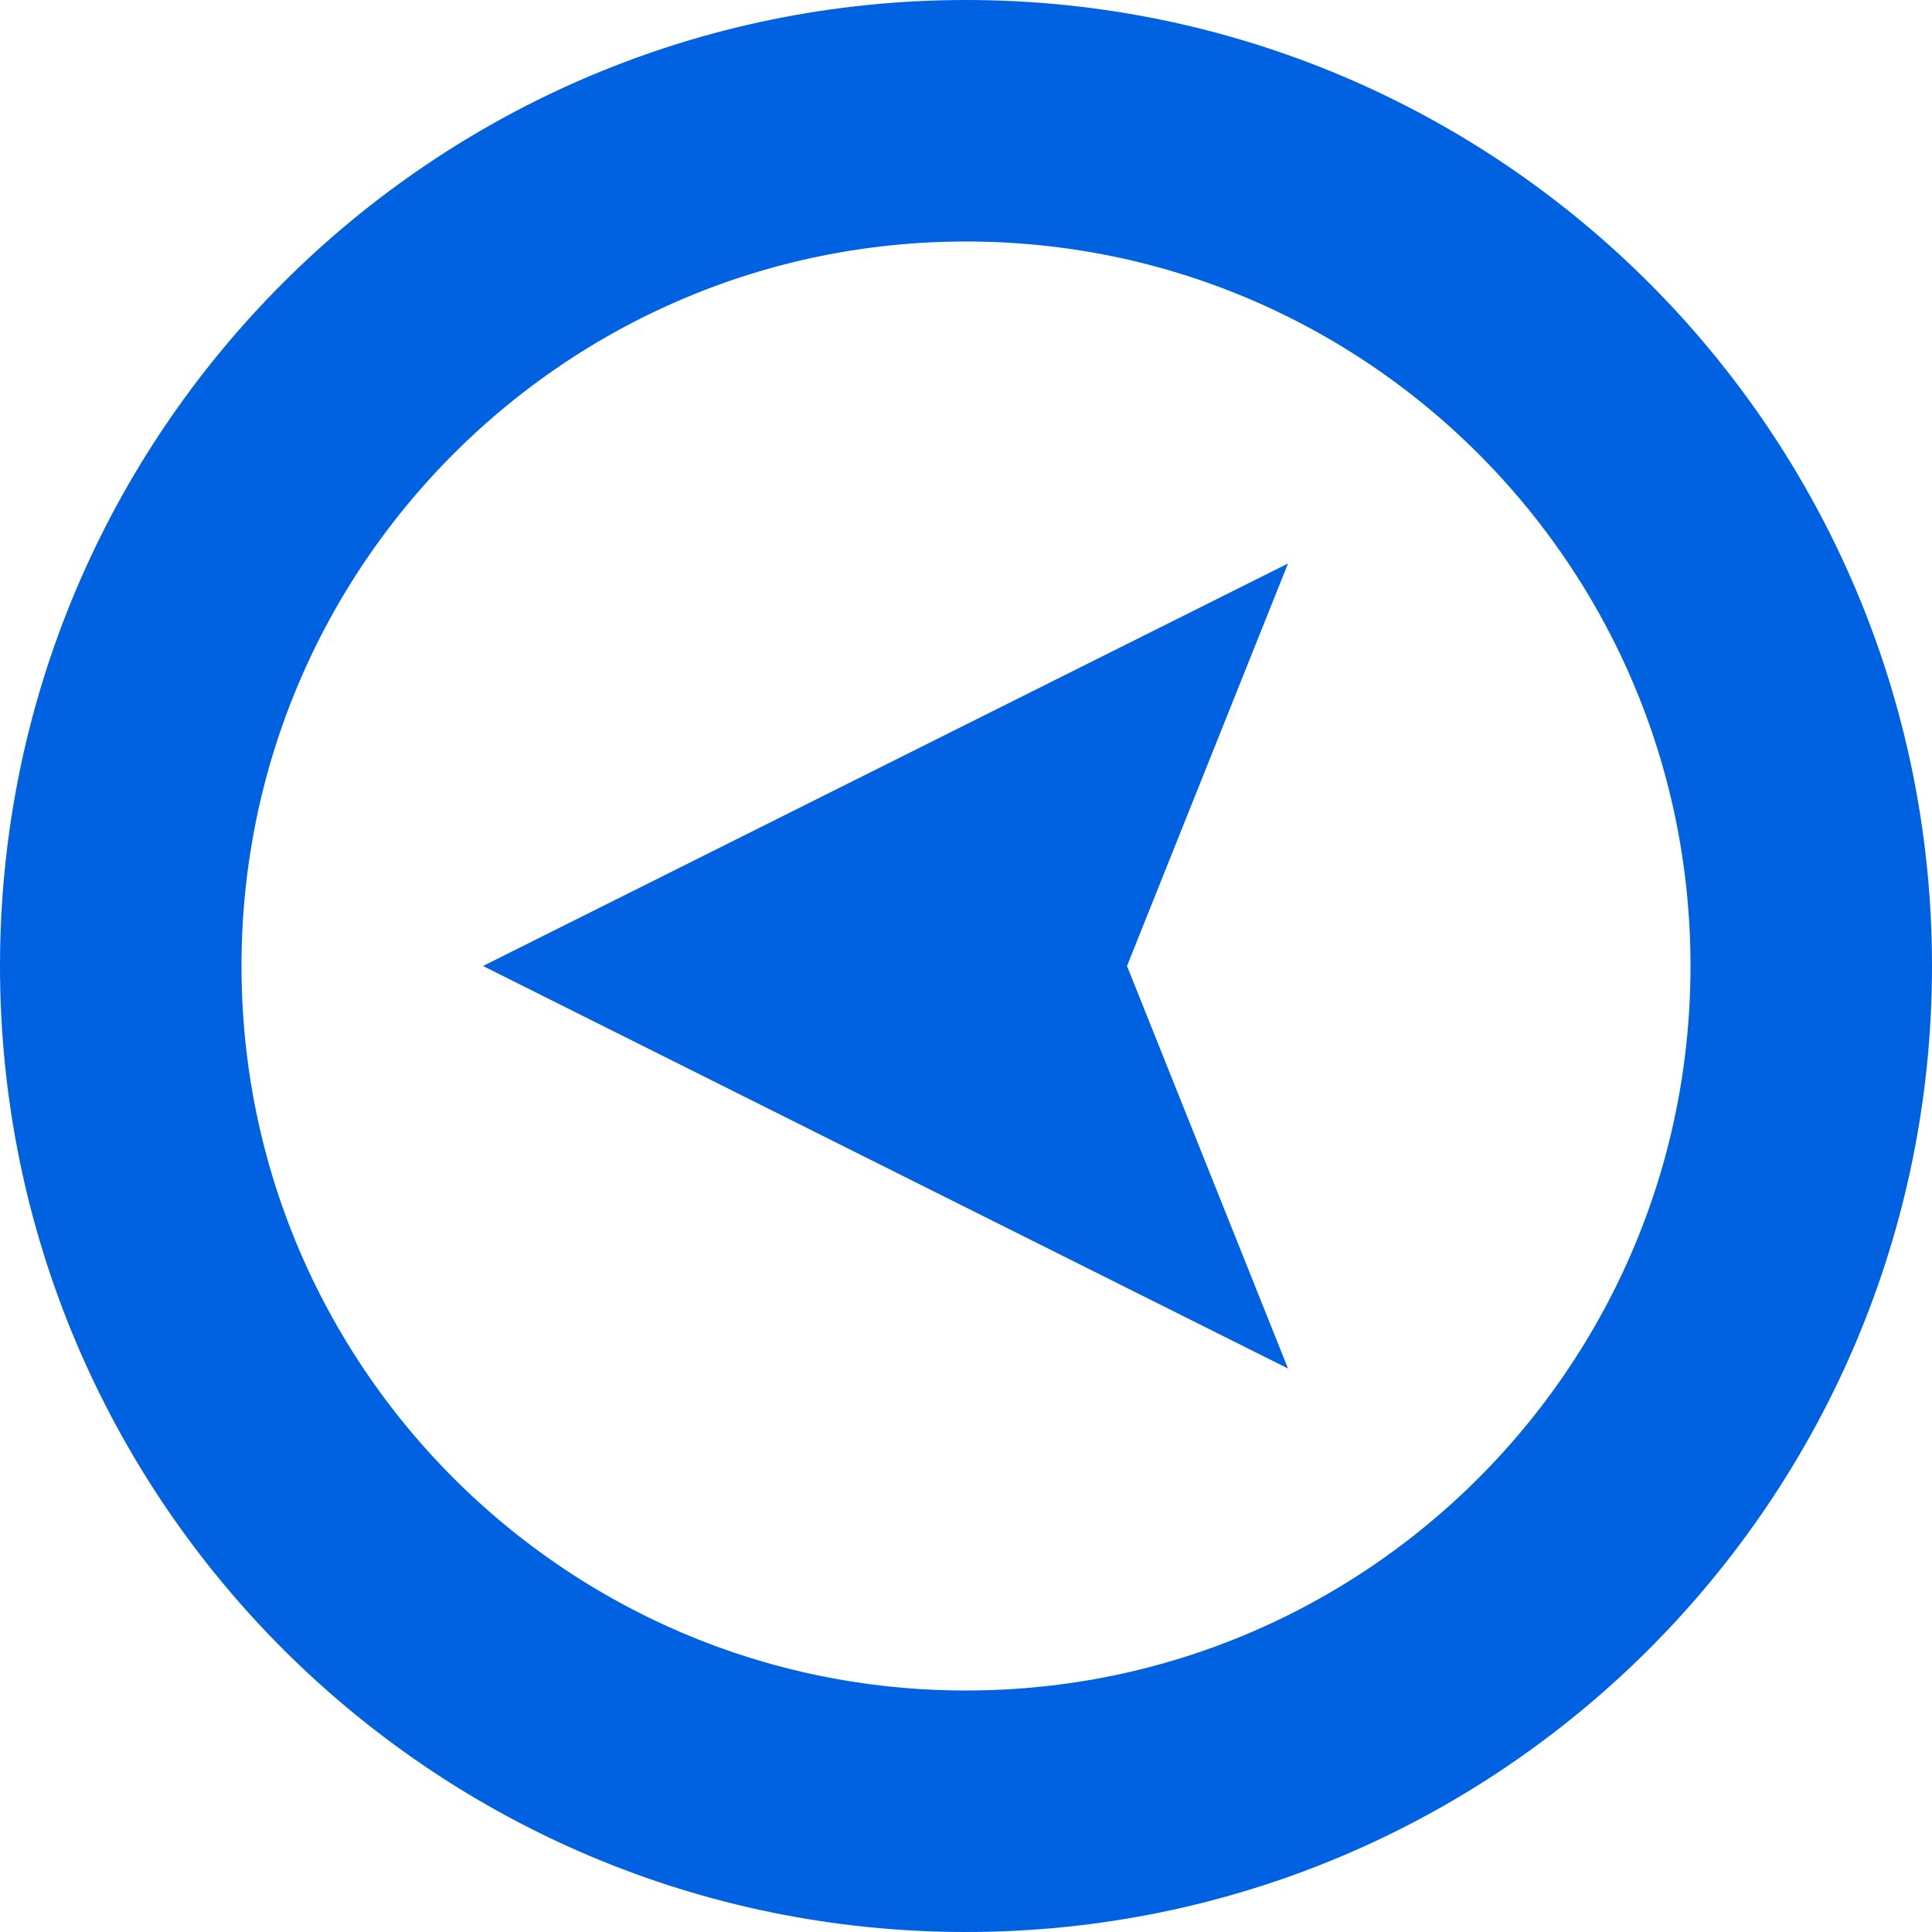
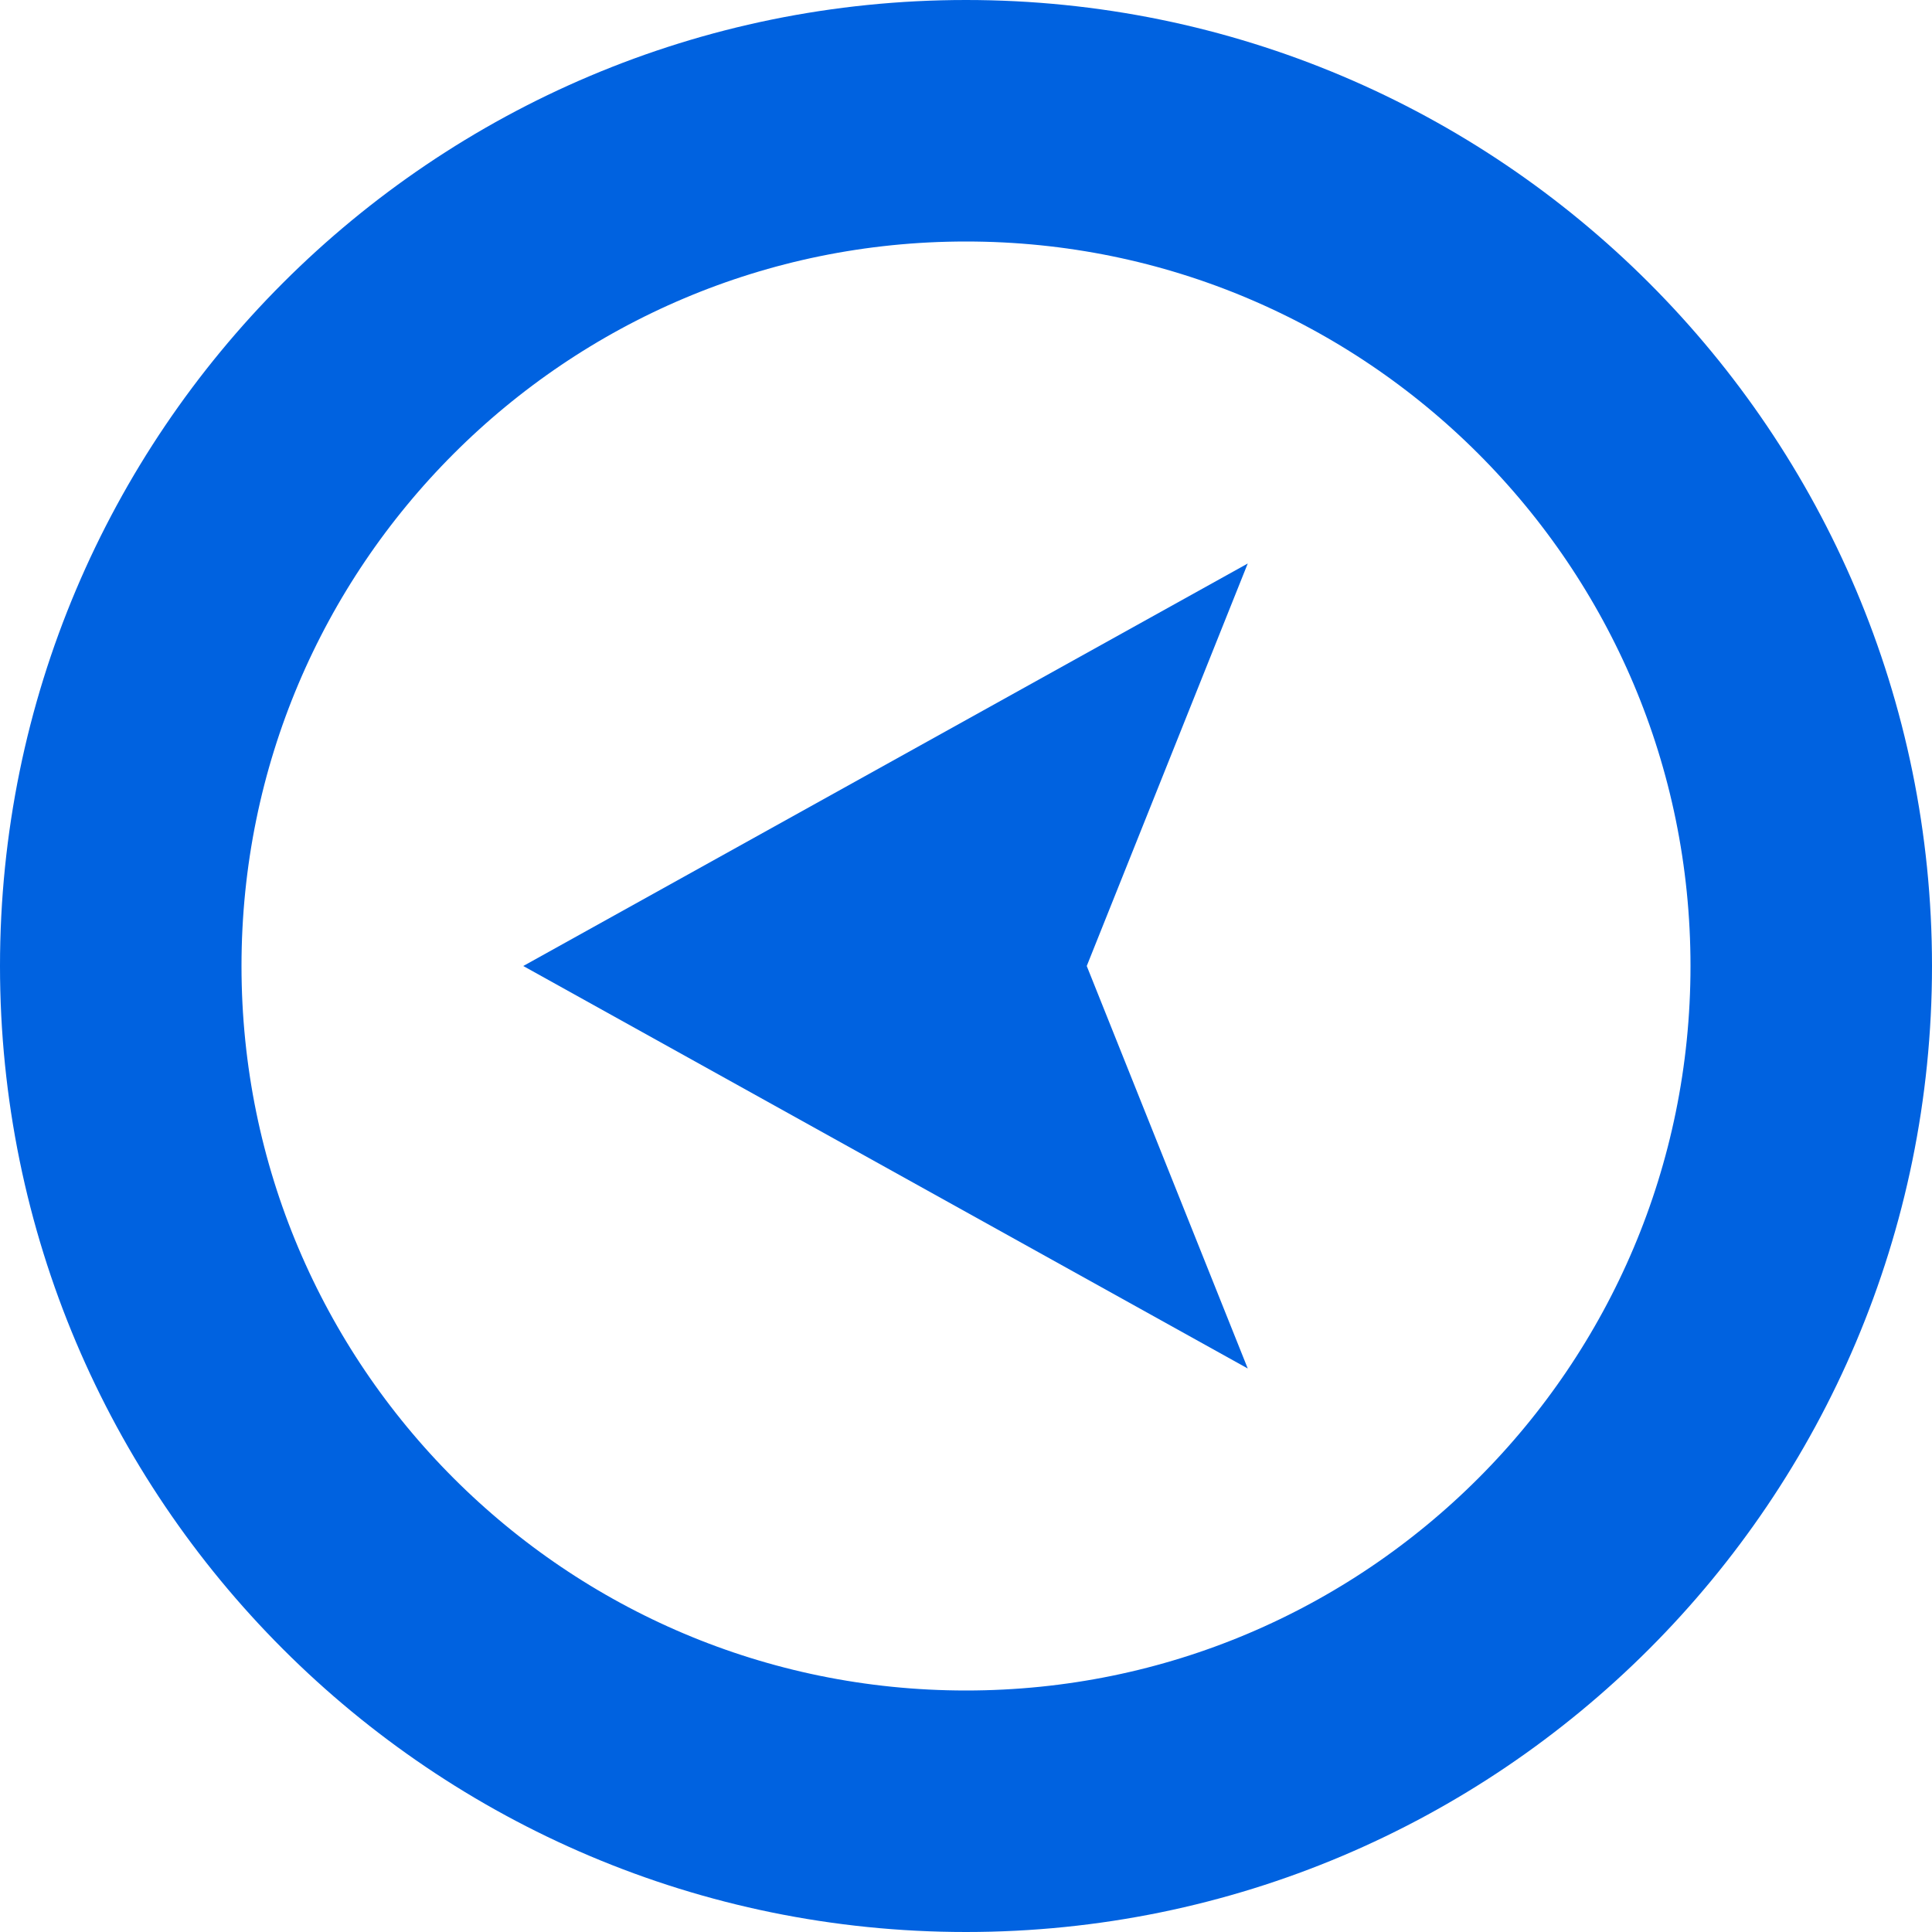
<svg xmlns="http://www.w3.org/2000/svg" height="24" viewBox="0 0 24 24" width="24">
  <g fill="none" fill-rule="evenodd">
    <circle cx="12" cy="12" r="10.5" stroke="#0062e0" stroke-width="3" />
-     <path d="m11 7 5 10-5-2-5 2z" fill="#0062e0" transform="matrix(0 -1 1 0 -1 23)" />
+     <path d="m11 7.5 5 9-5-2-5 2z" fill="#0062e0" transform="matrix(0 -1 1 0 -1 23)" />
  </g>
</svg>
